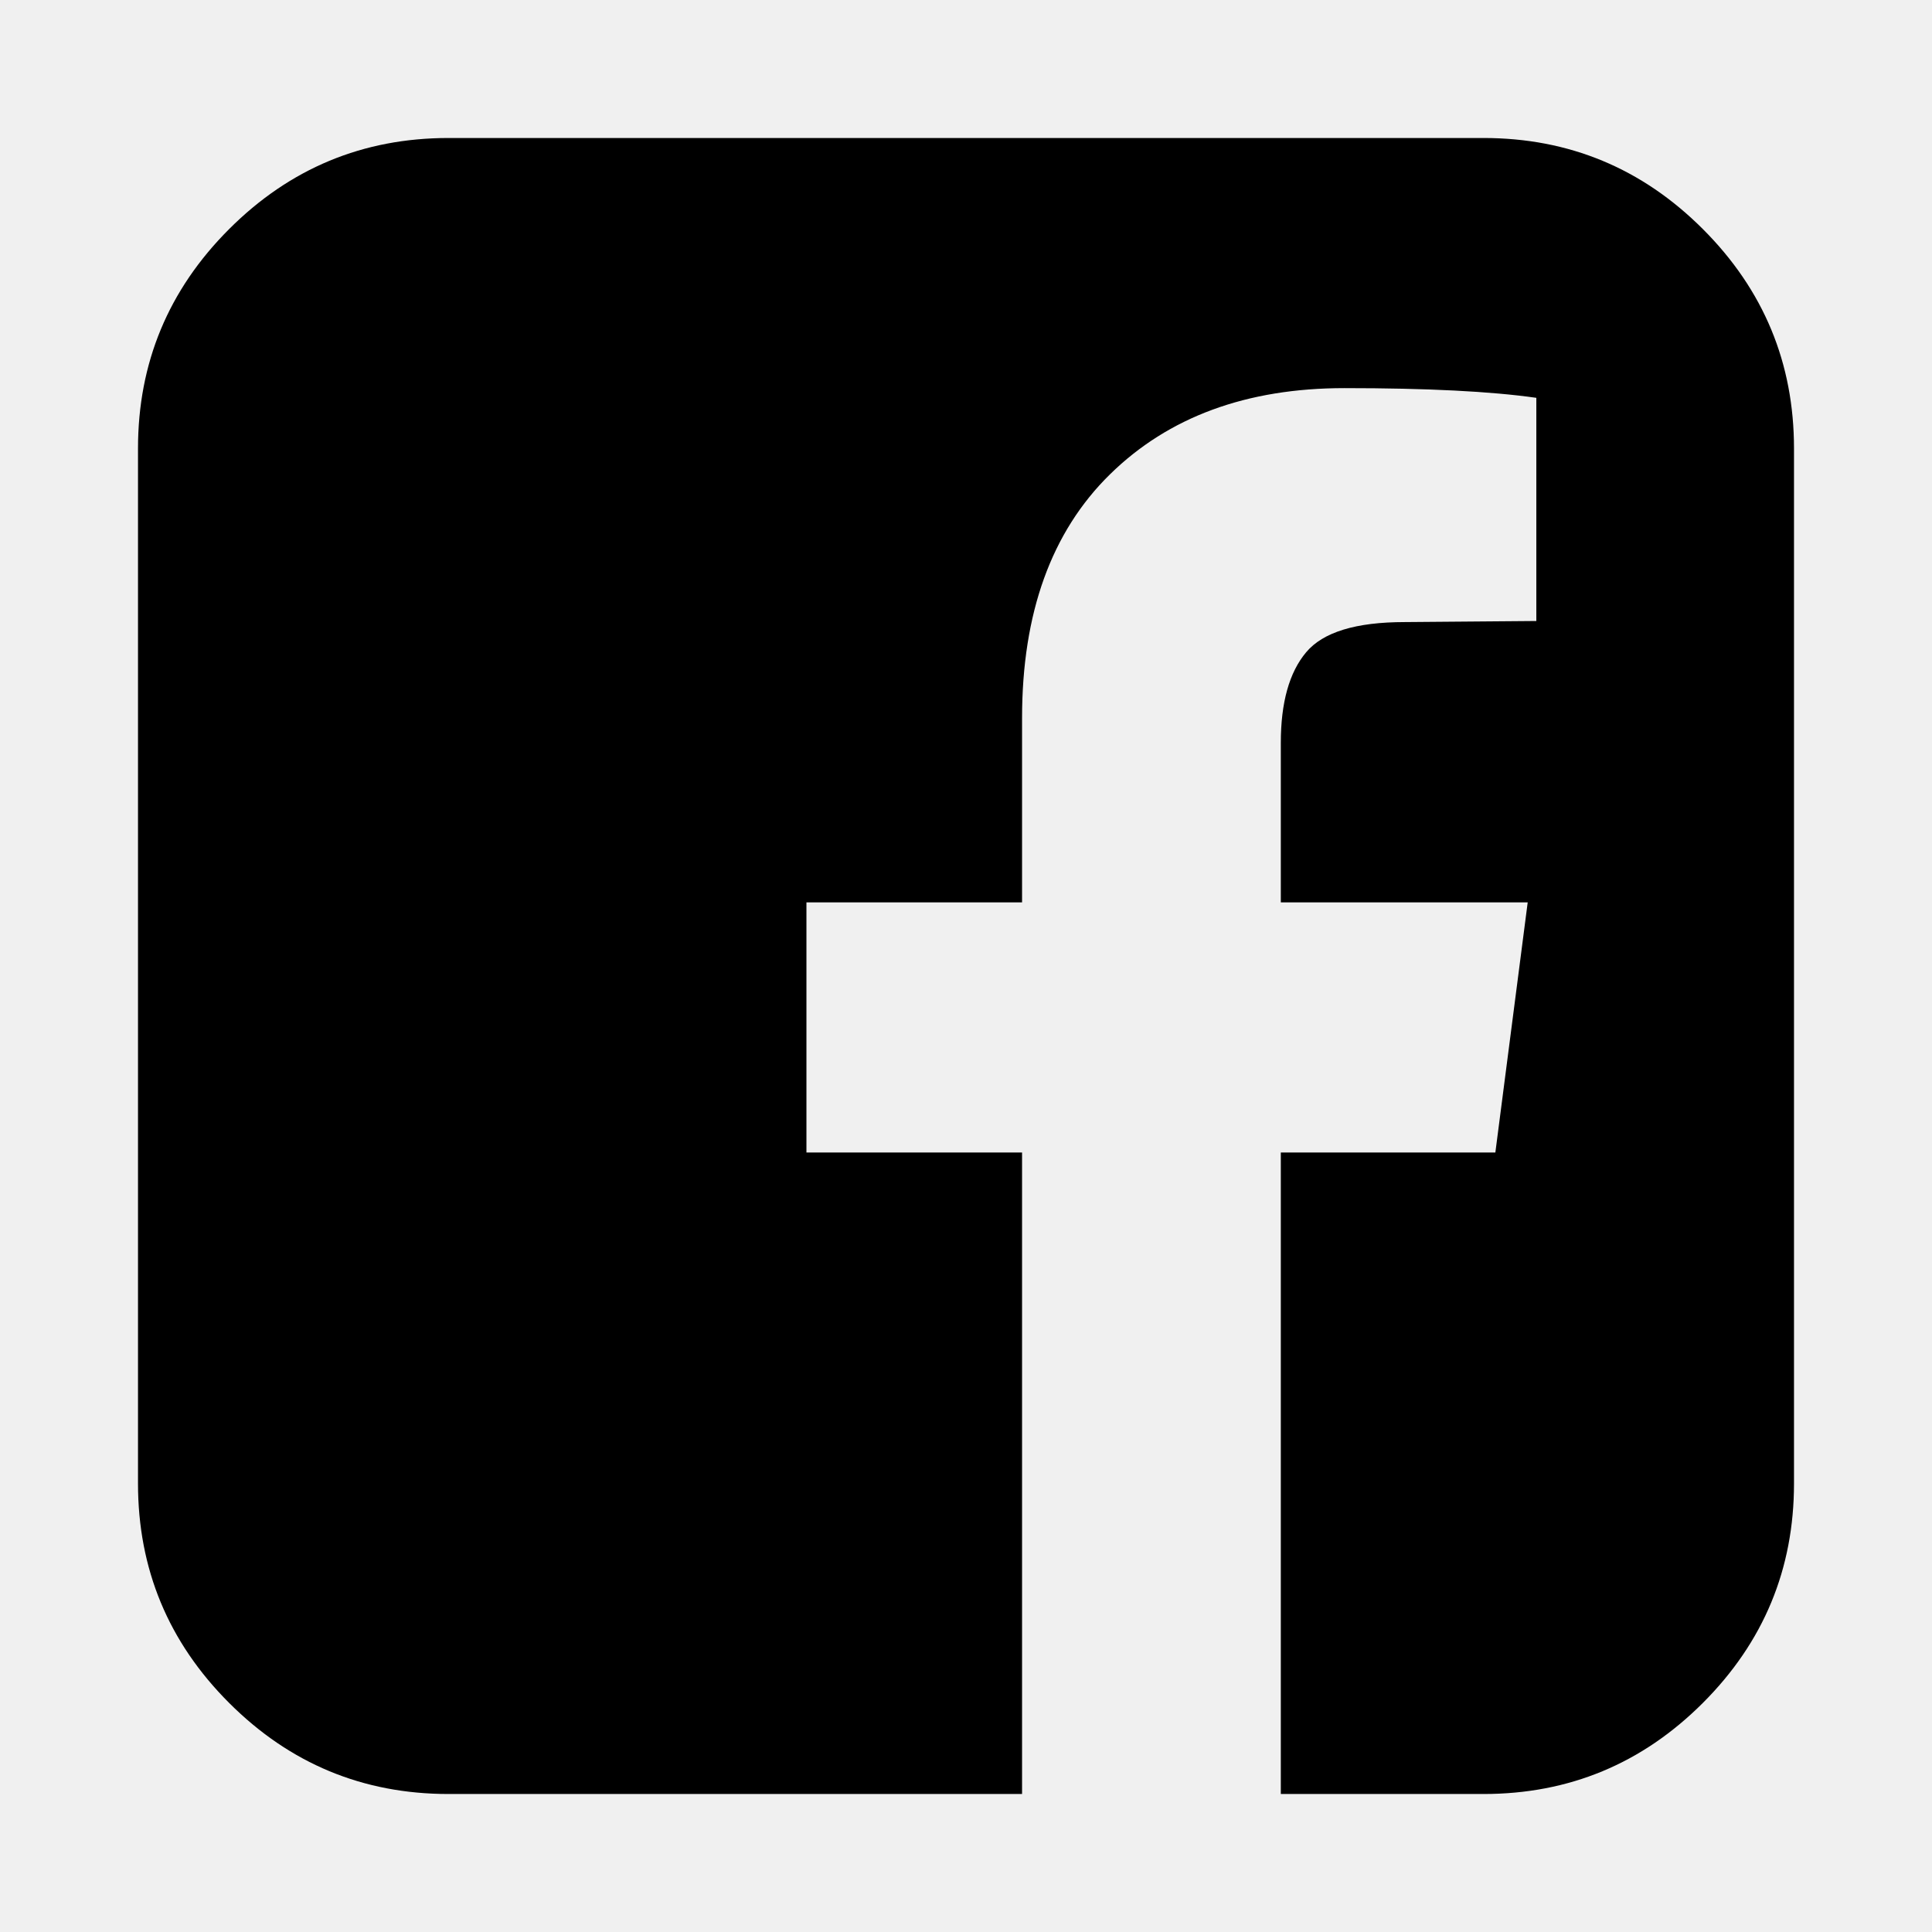
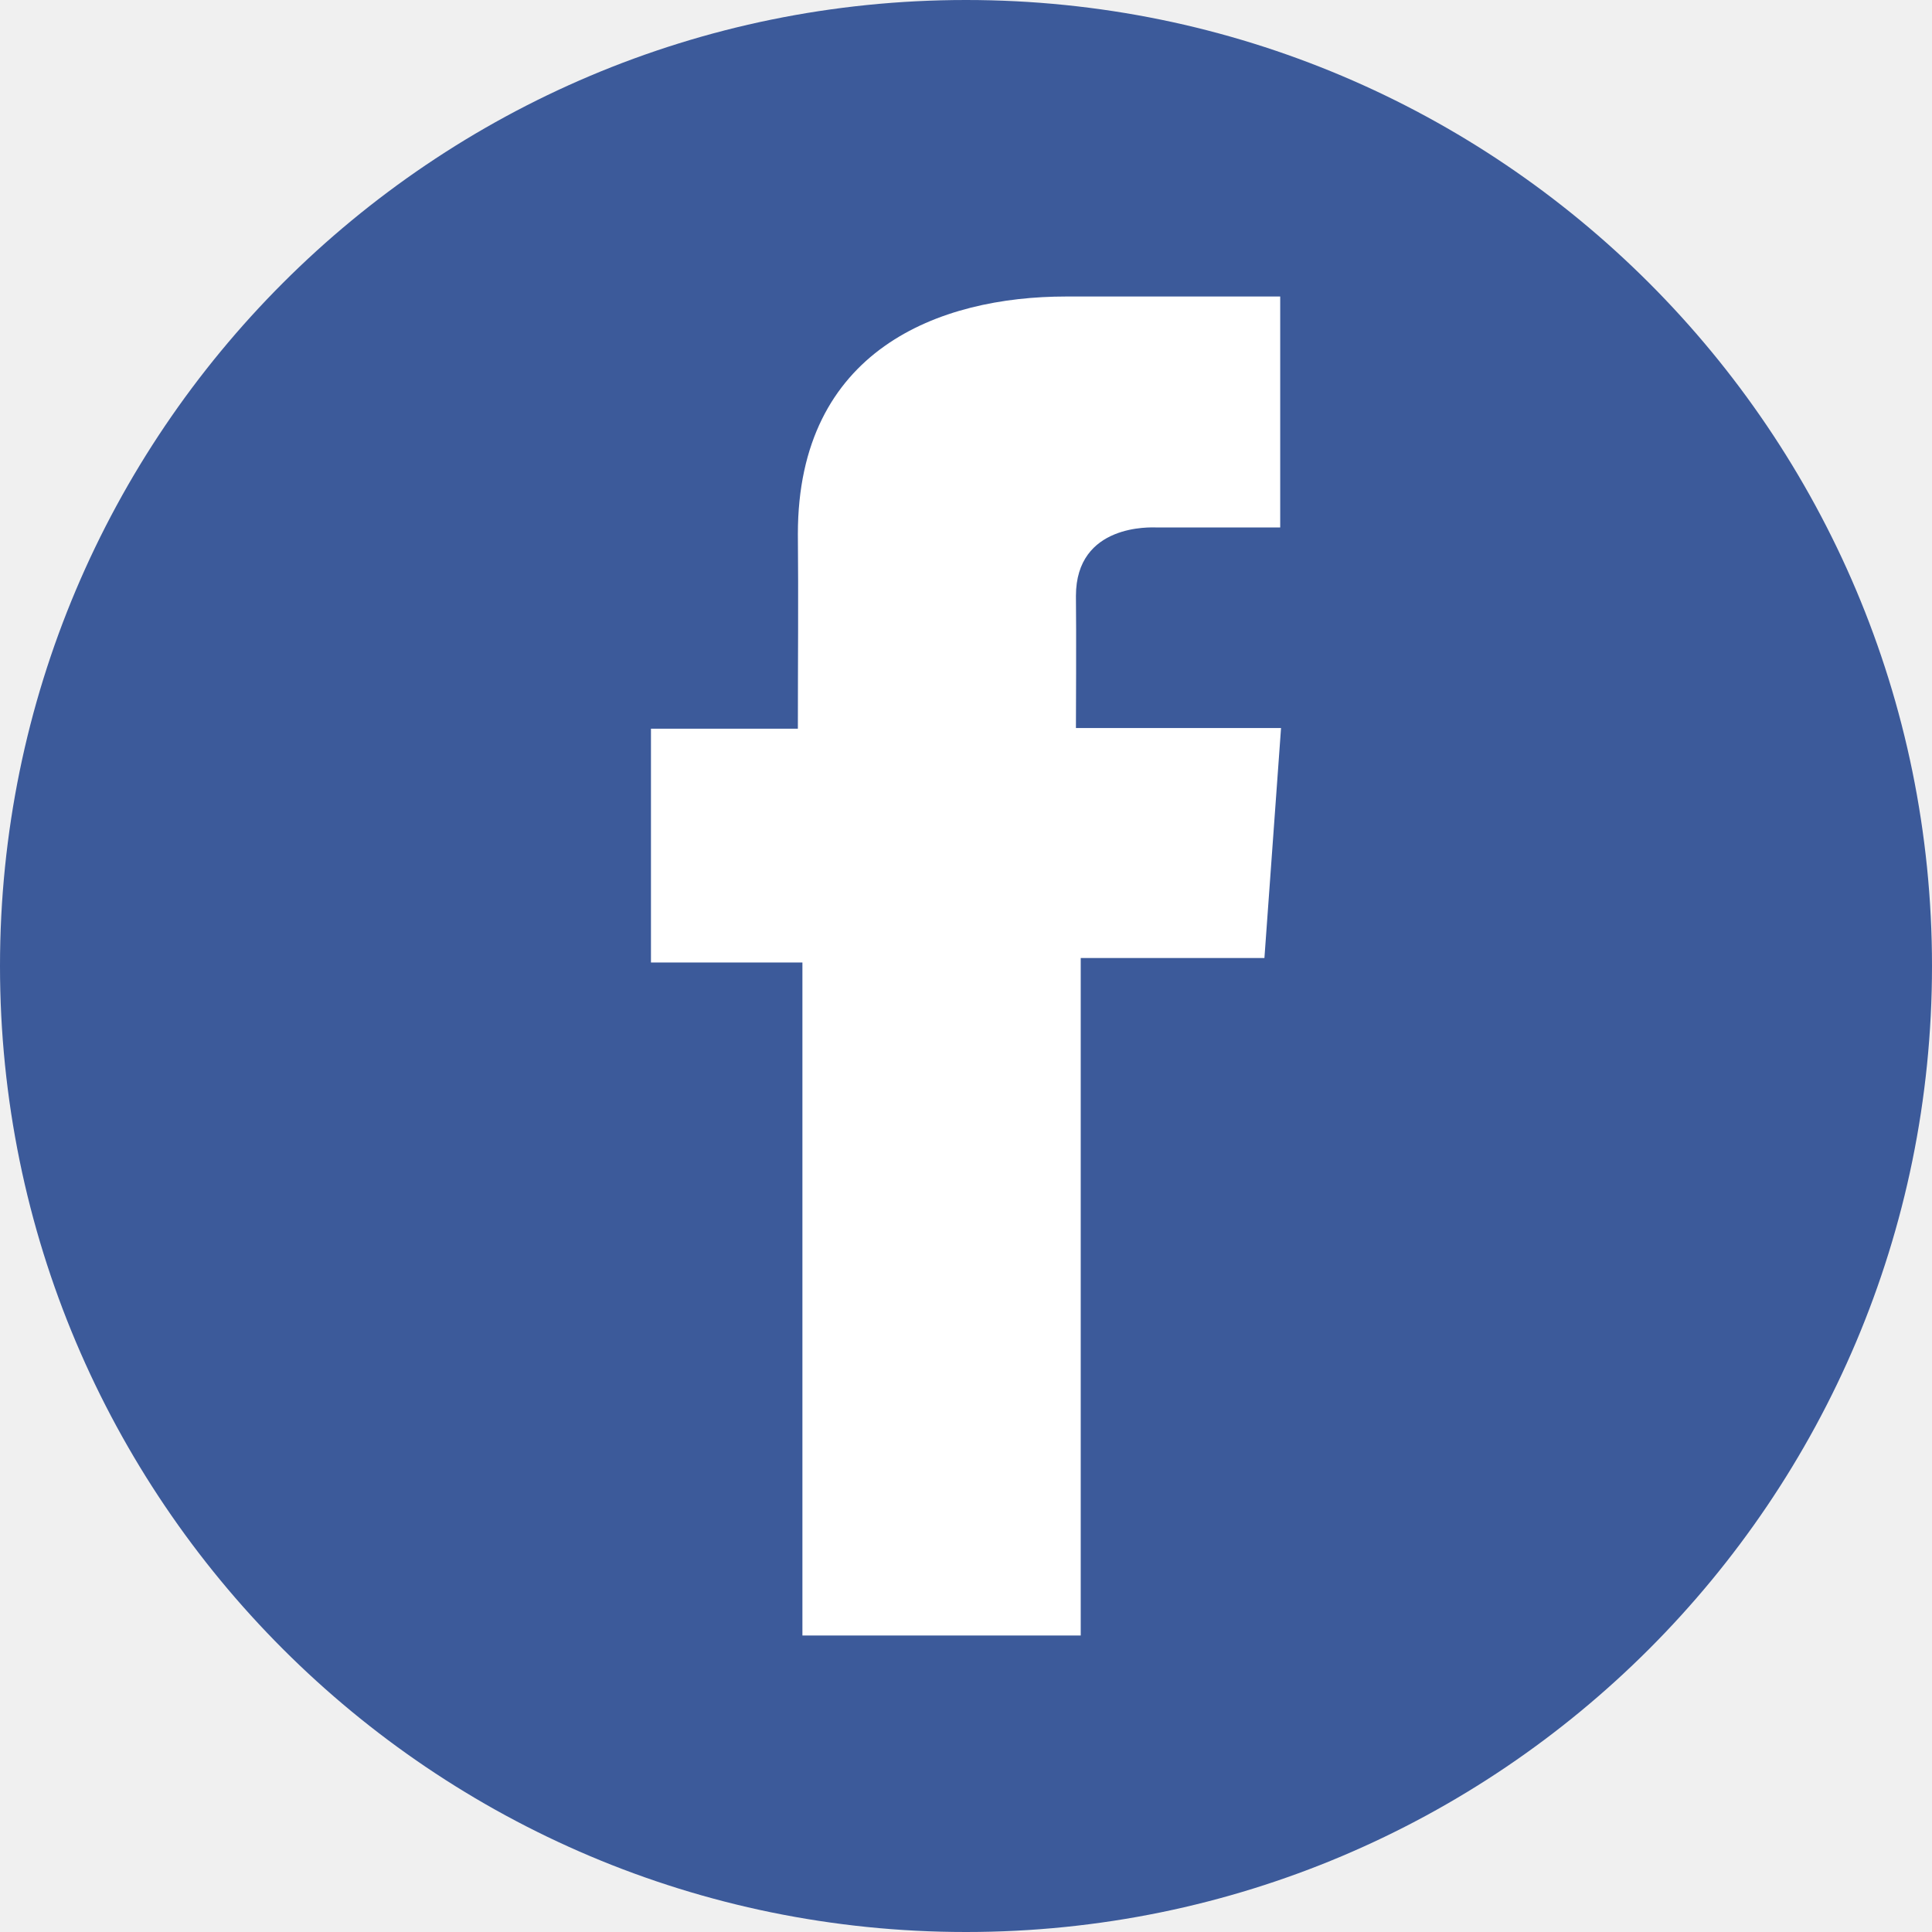
- <svg xmlns="http://www.w3.org/2000/svg" width="1792" height="1792" id="facebook">
-   <path d="M1376 128q119 0 203.5 84.5T1664 416v960q0 119-84.5 203.5T1376 1664h-188v-595h199l30-232h-229V689q0-56 23.5-84t91.5-28l122-1V369q-63-9-178-9-136 0-217.5 80T948 666v171H748v232h200v595H416q-119 0-203.5-84.5T128 1376V416q0-119 84.5-203.5T416 128h960z" />
+ <svg xmlns="http://www.w3.org/2000/svg" width="2500" height="2500" viewBox="126.445 2.281 589 589" id="facebook">
+   <circle cx="420.945" cy="296.781" r="294.5" fill="#3c5a9a" />
+   <path fill="#fff" d="M516.704 92.677h-65.239c-38.715 0-81.777 16.283-81.777 72.402.189 19.554 0 38.281 0 59.357H324.9v71.271h46.174v205.177h84.847V294.353h56.002l5.067-70.117h-62.531s.14-31.191 0-40.249c0-22.177 23.076-20.907 24.464-20.907 10.981 0 32.332.032 37.813 0V92.677h-.032z" />
</svg>
